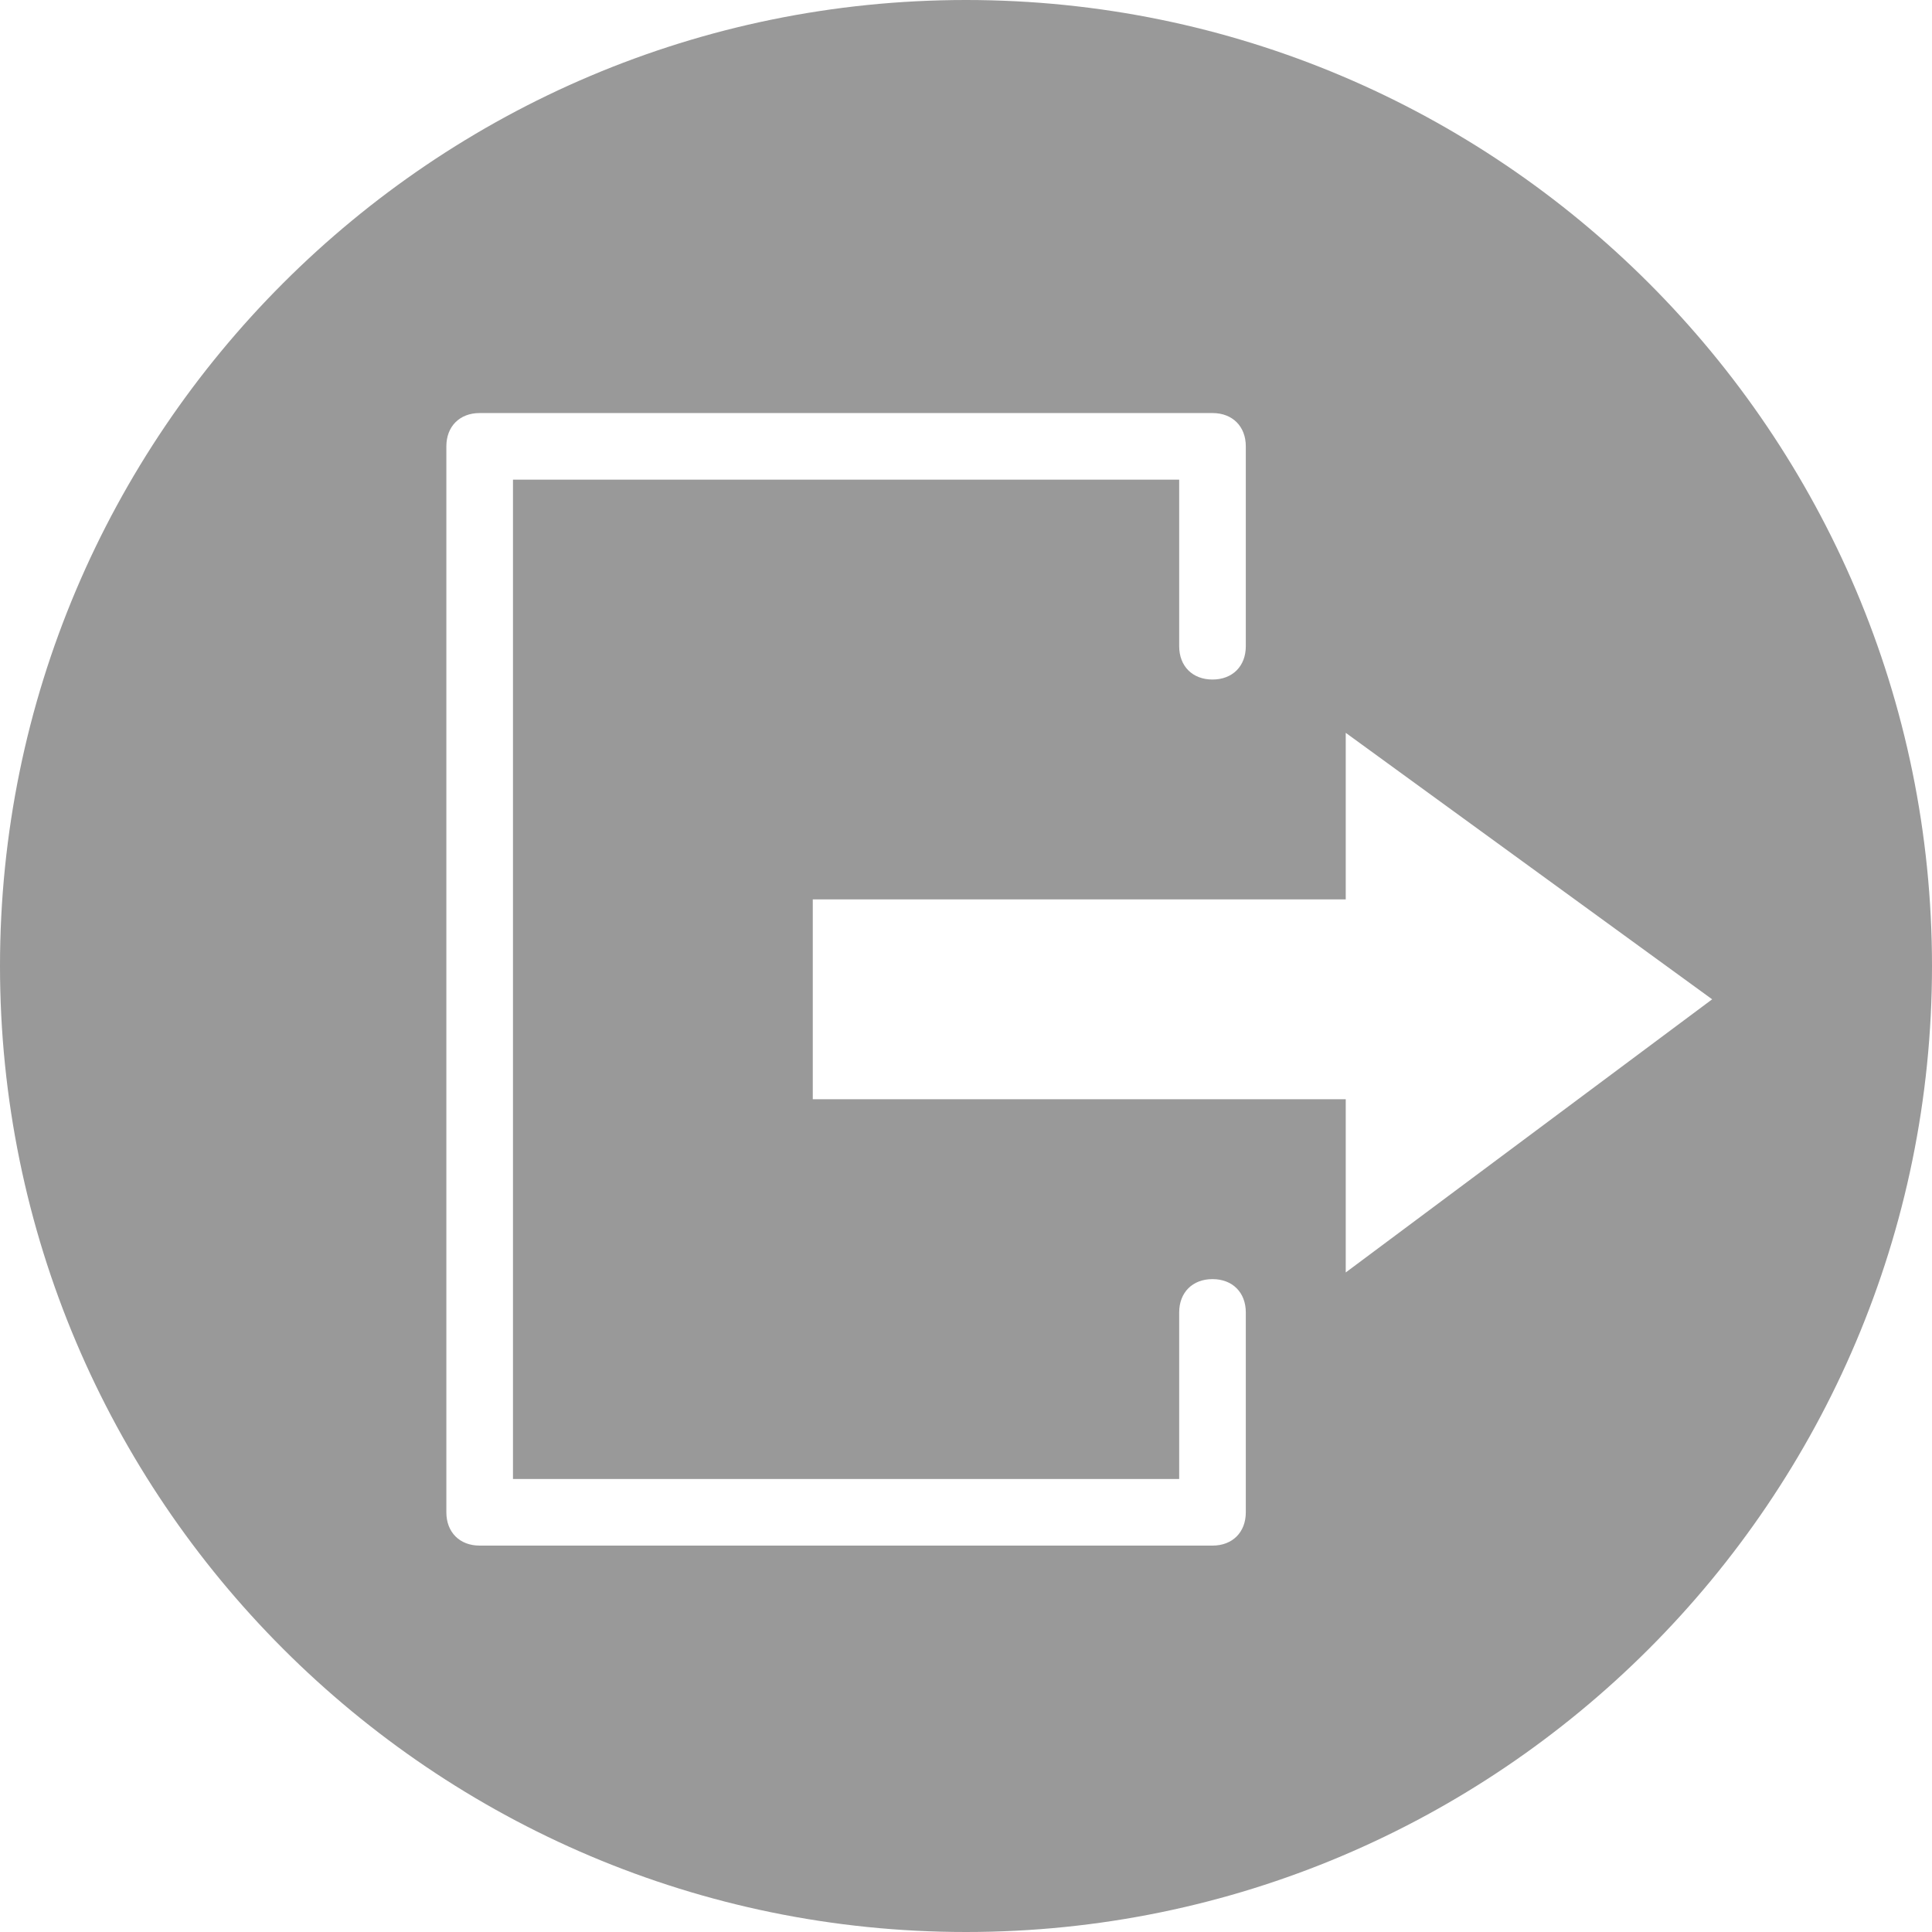
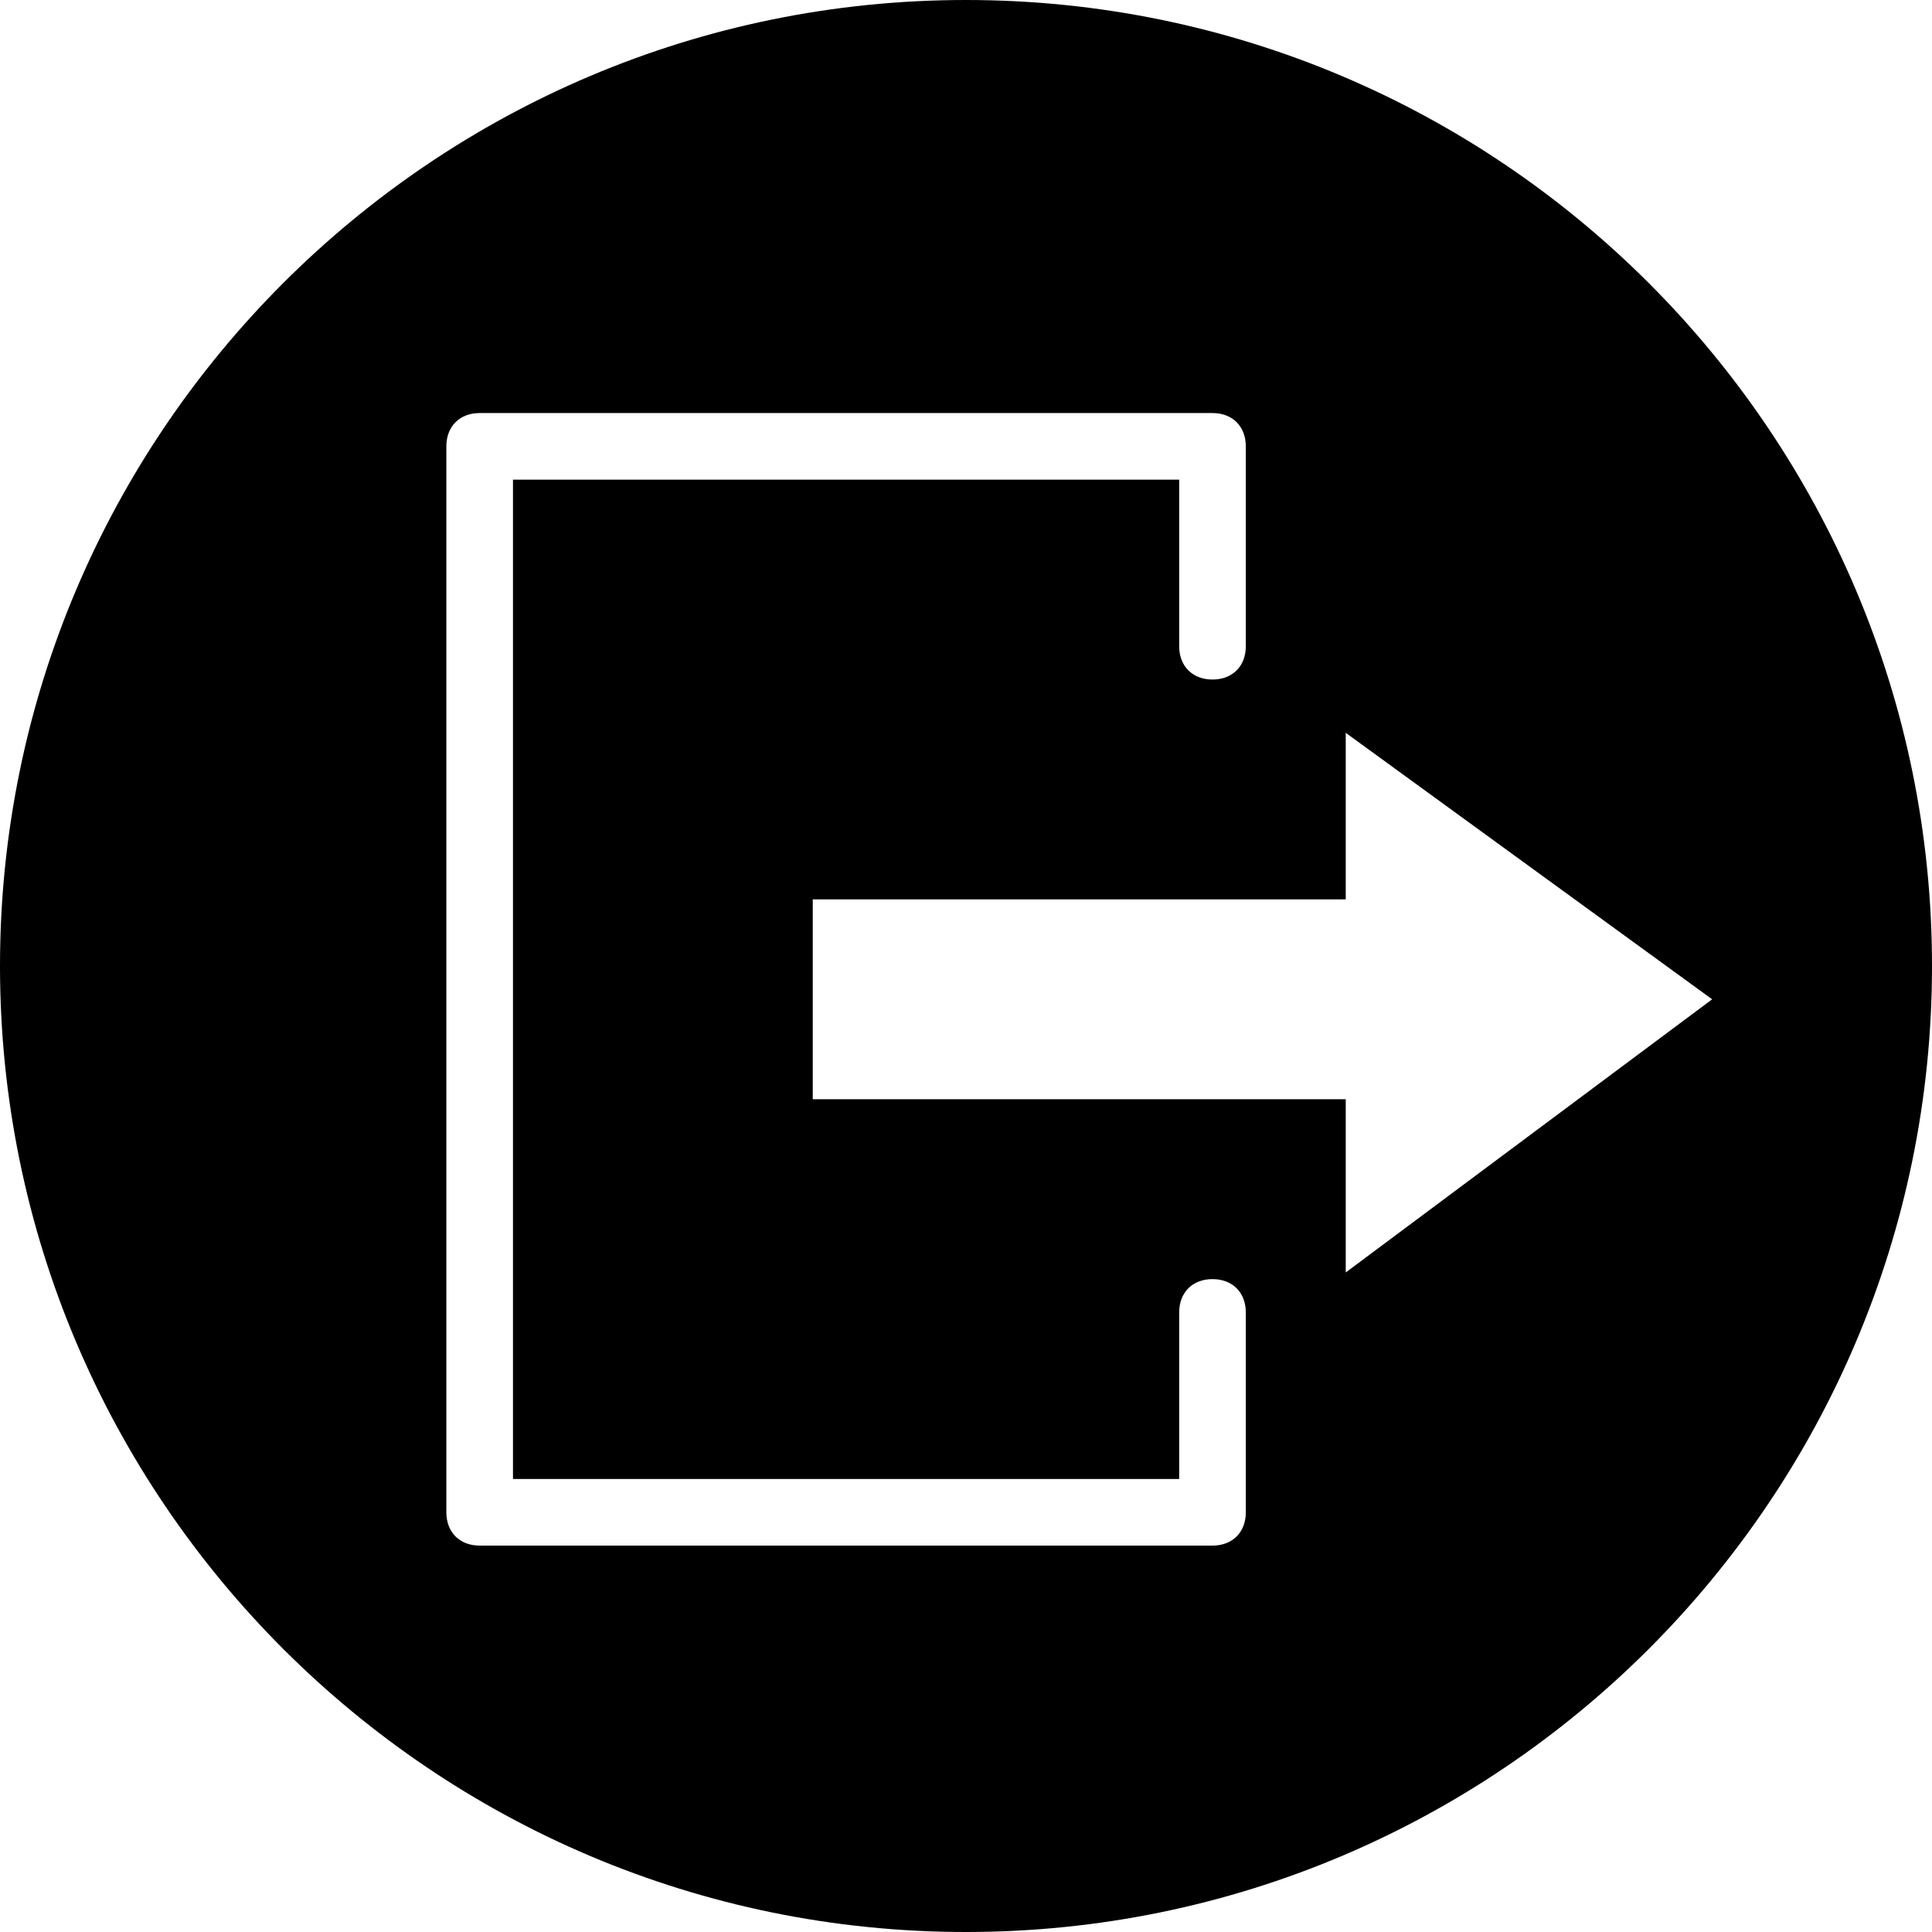
<svg xmlns="http://www.w3.org/2000/svg" width="29" height="29">
-   <path fill="#999" d="M14.5 0C6.5 0 0 6.5 0 14.5S6.5 29 14.5 29 29 22.5 29 14.5 22.5 0 14.5 0zm4.2 22.7c0 .3-.2.5-.5.5h-11c-.3 0-.5-.2-.5-.5v-16c0-.3.2-.5.5-.5h11c.3 0 .5.2.5.5v3c0 .3-.2.5-.5.5s-.5-.2-.5-.5V7.2h-10v15h10v-2.5c0-.3.2-.5.5-.5s.5.2.5.5v3zm1.5-3.6v-2.6h-8v-3h8V11l5.5 4-5.5 4.1z" />
+   <path d="M14.5 0C6.5 0 0 6.5 0 14.5S6.5 29 14.5 29 29 22.5 29 14.5 22.5 0 14.5 0zm4.2 22.7c0 .3-.2.5-.5.5h-11c-.3 0-.5-.2-.5-.5v-16c0-.3.2-.5.5-.5h11c.3 0 .5.2.5.5v3c0 .3-.2.5-.5.5s-.5-.2-.5-.5V7.2h-10v15h10v-2.5c0-.3.2-.5.5-.5s.5.2.5.5v3zm1.5-3.6v-2.6h-8v-3h8V11l5.5 4-5.5 4.1z" />
</svg>
